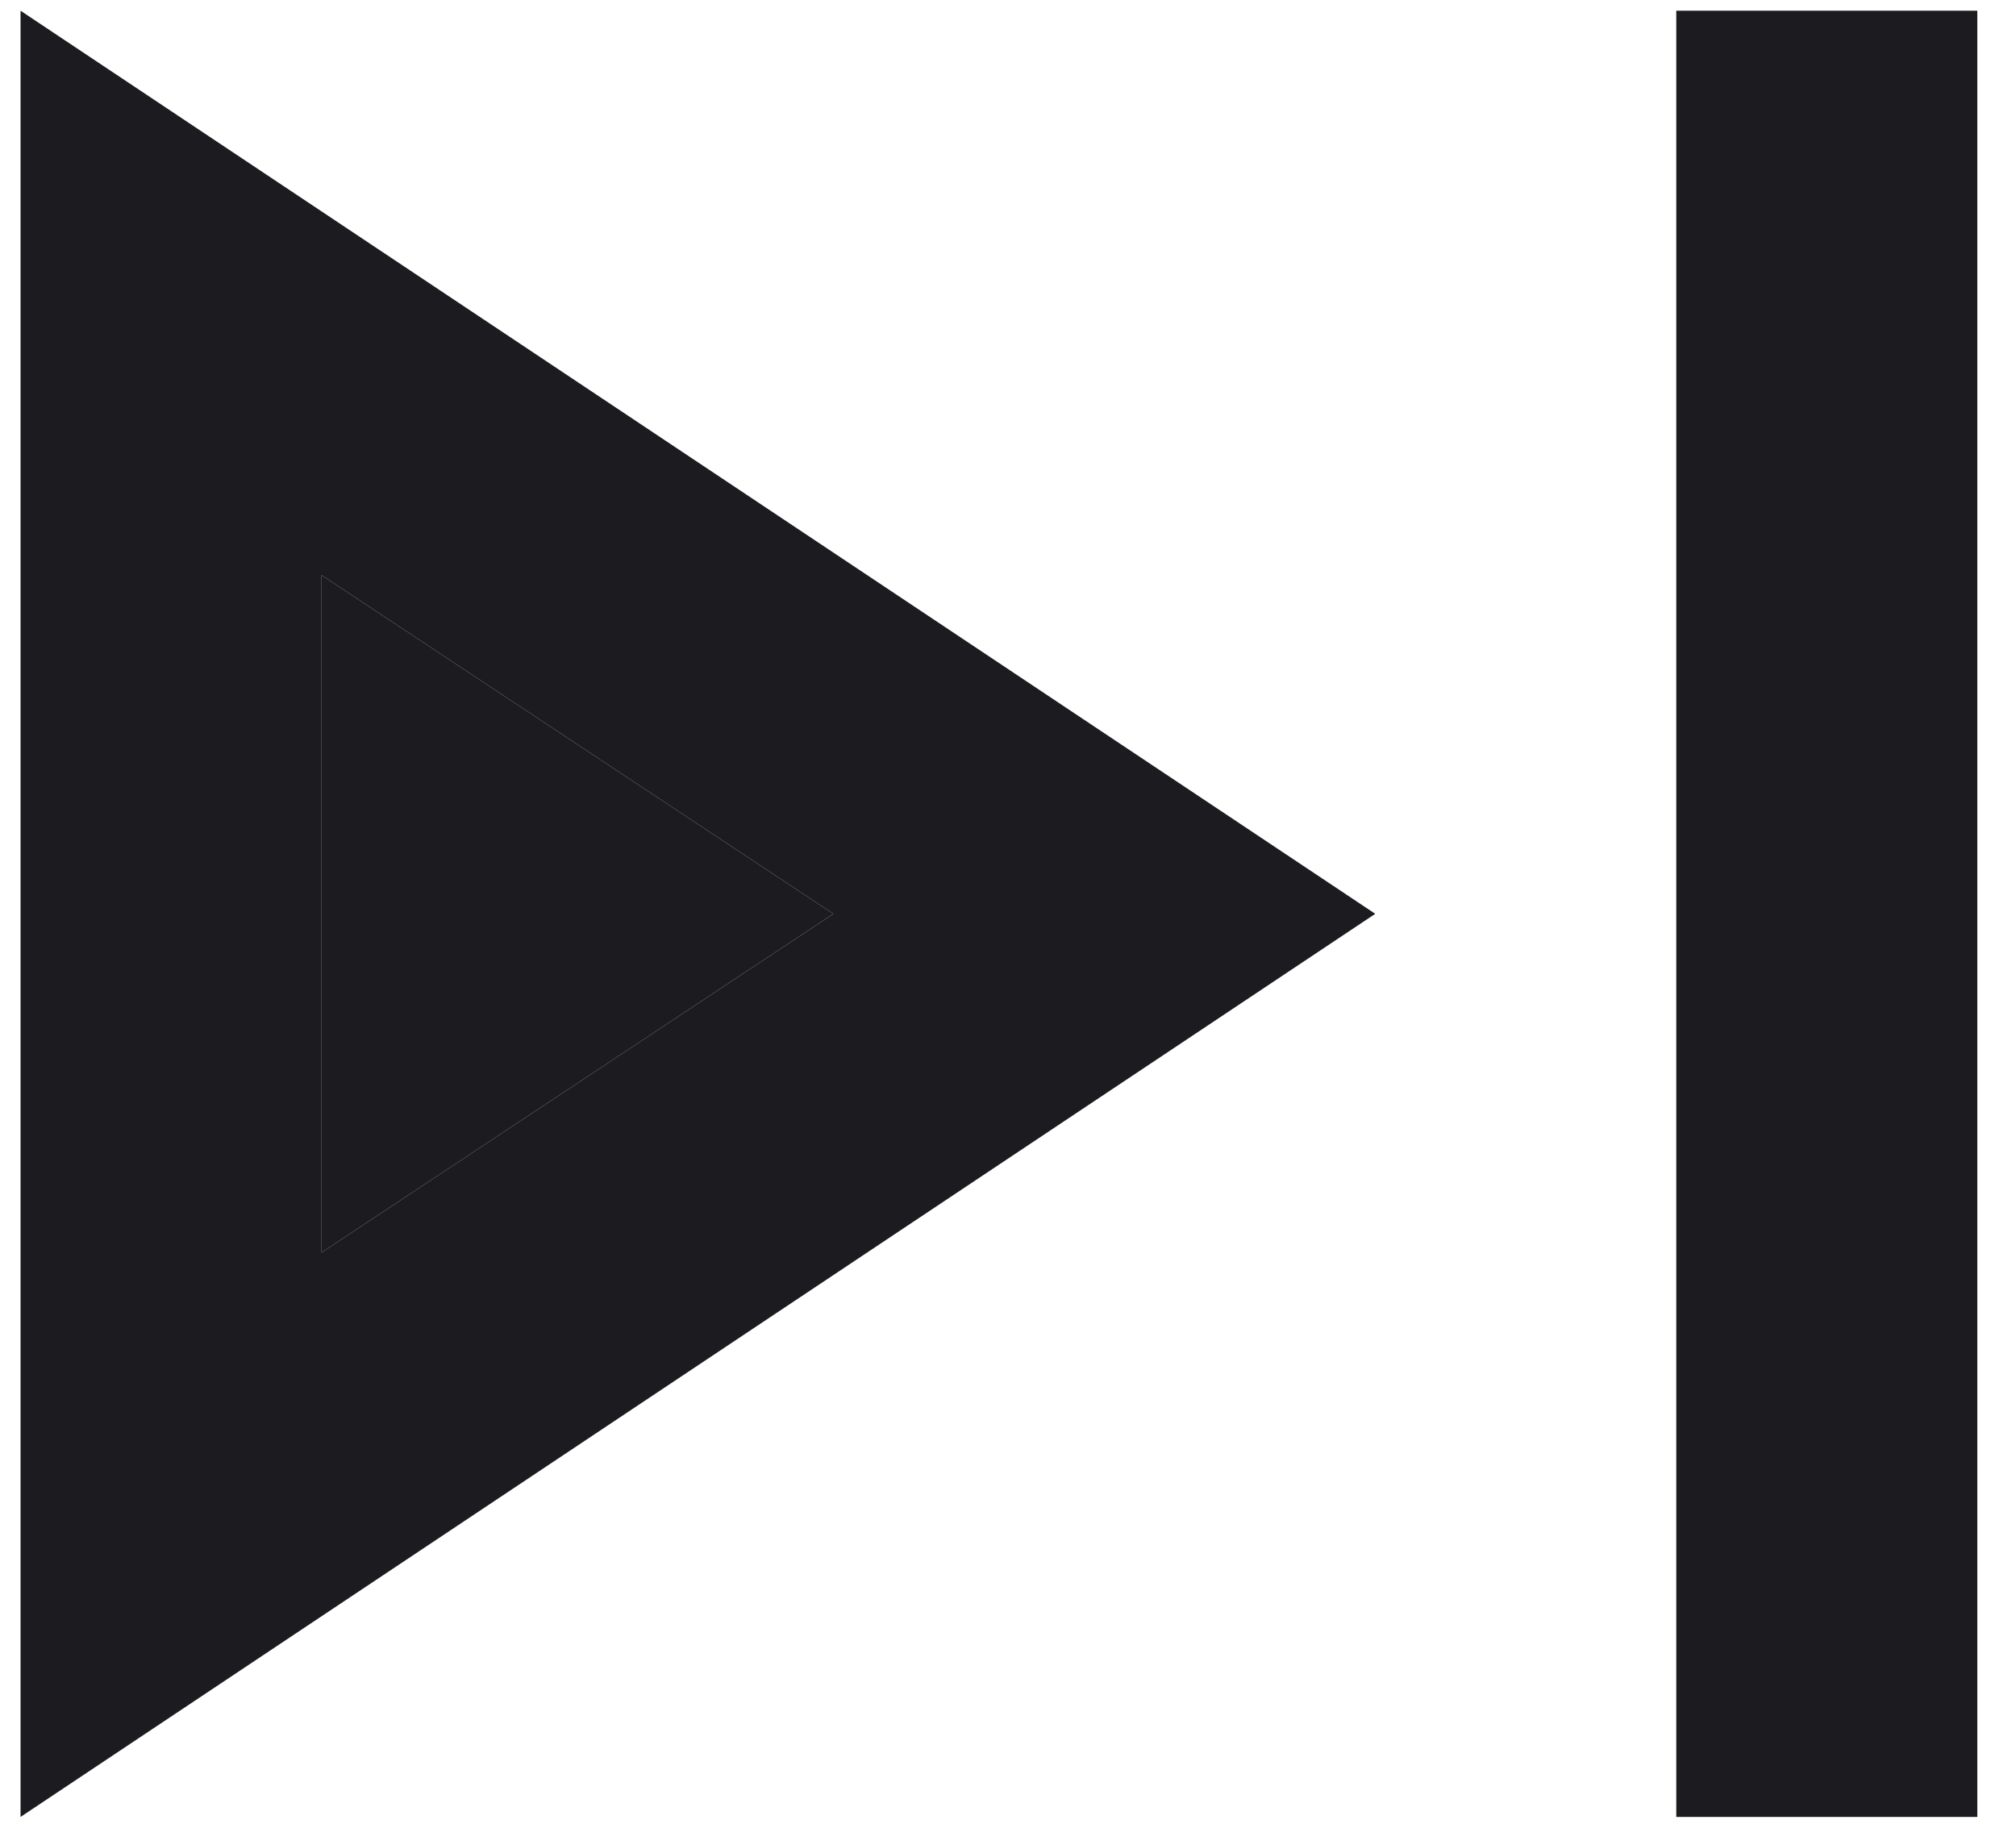
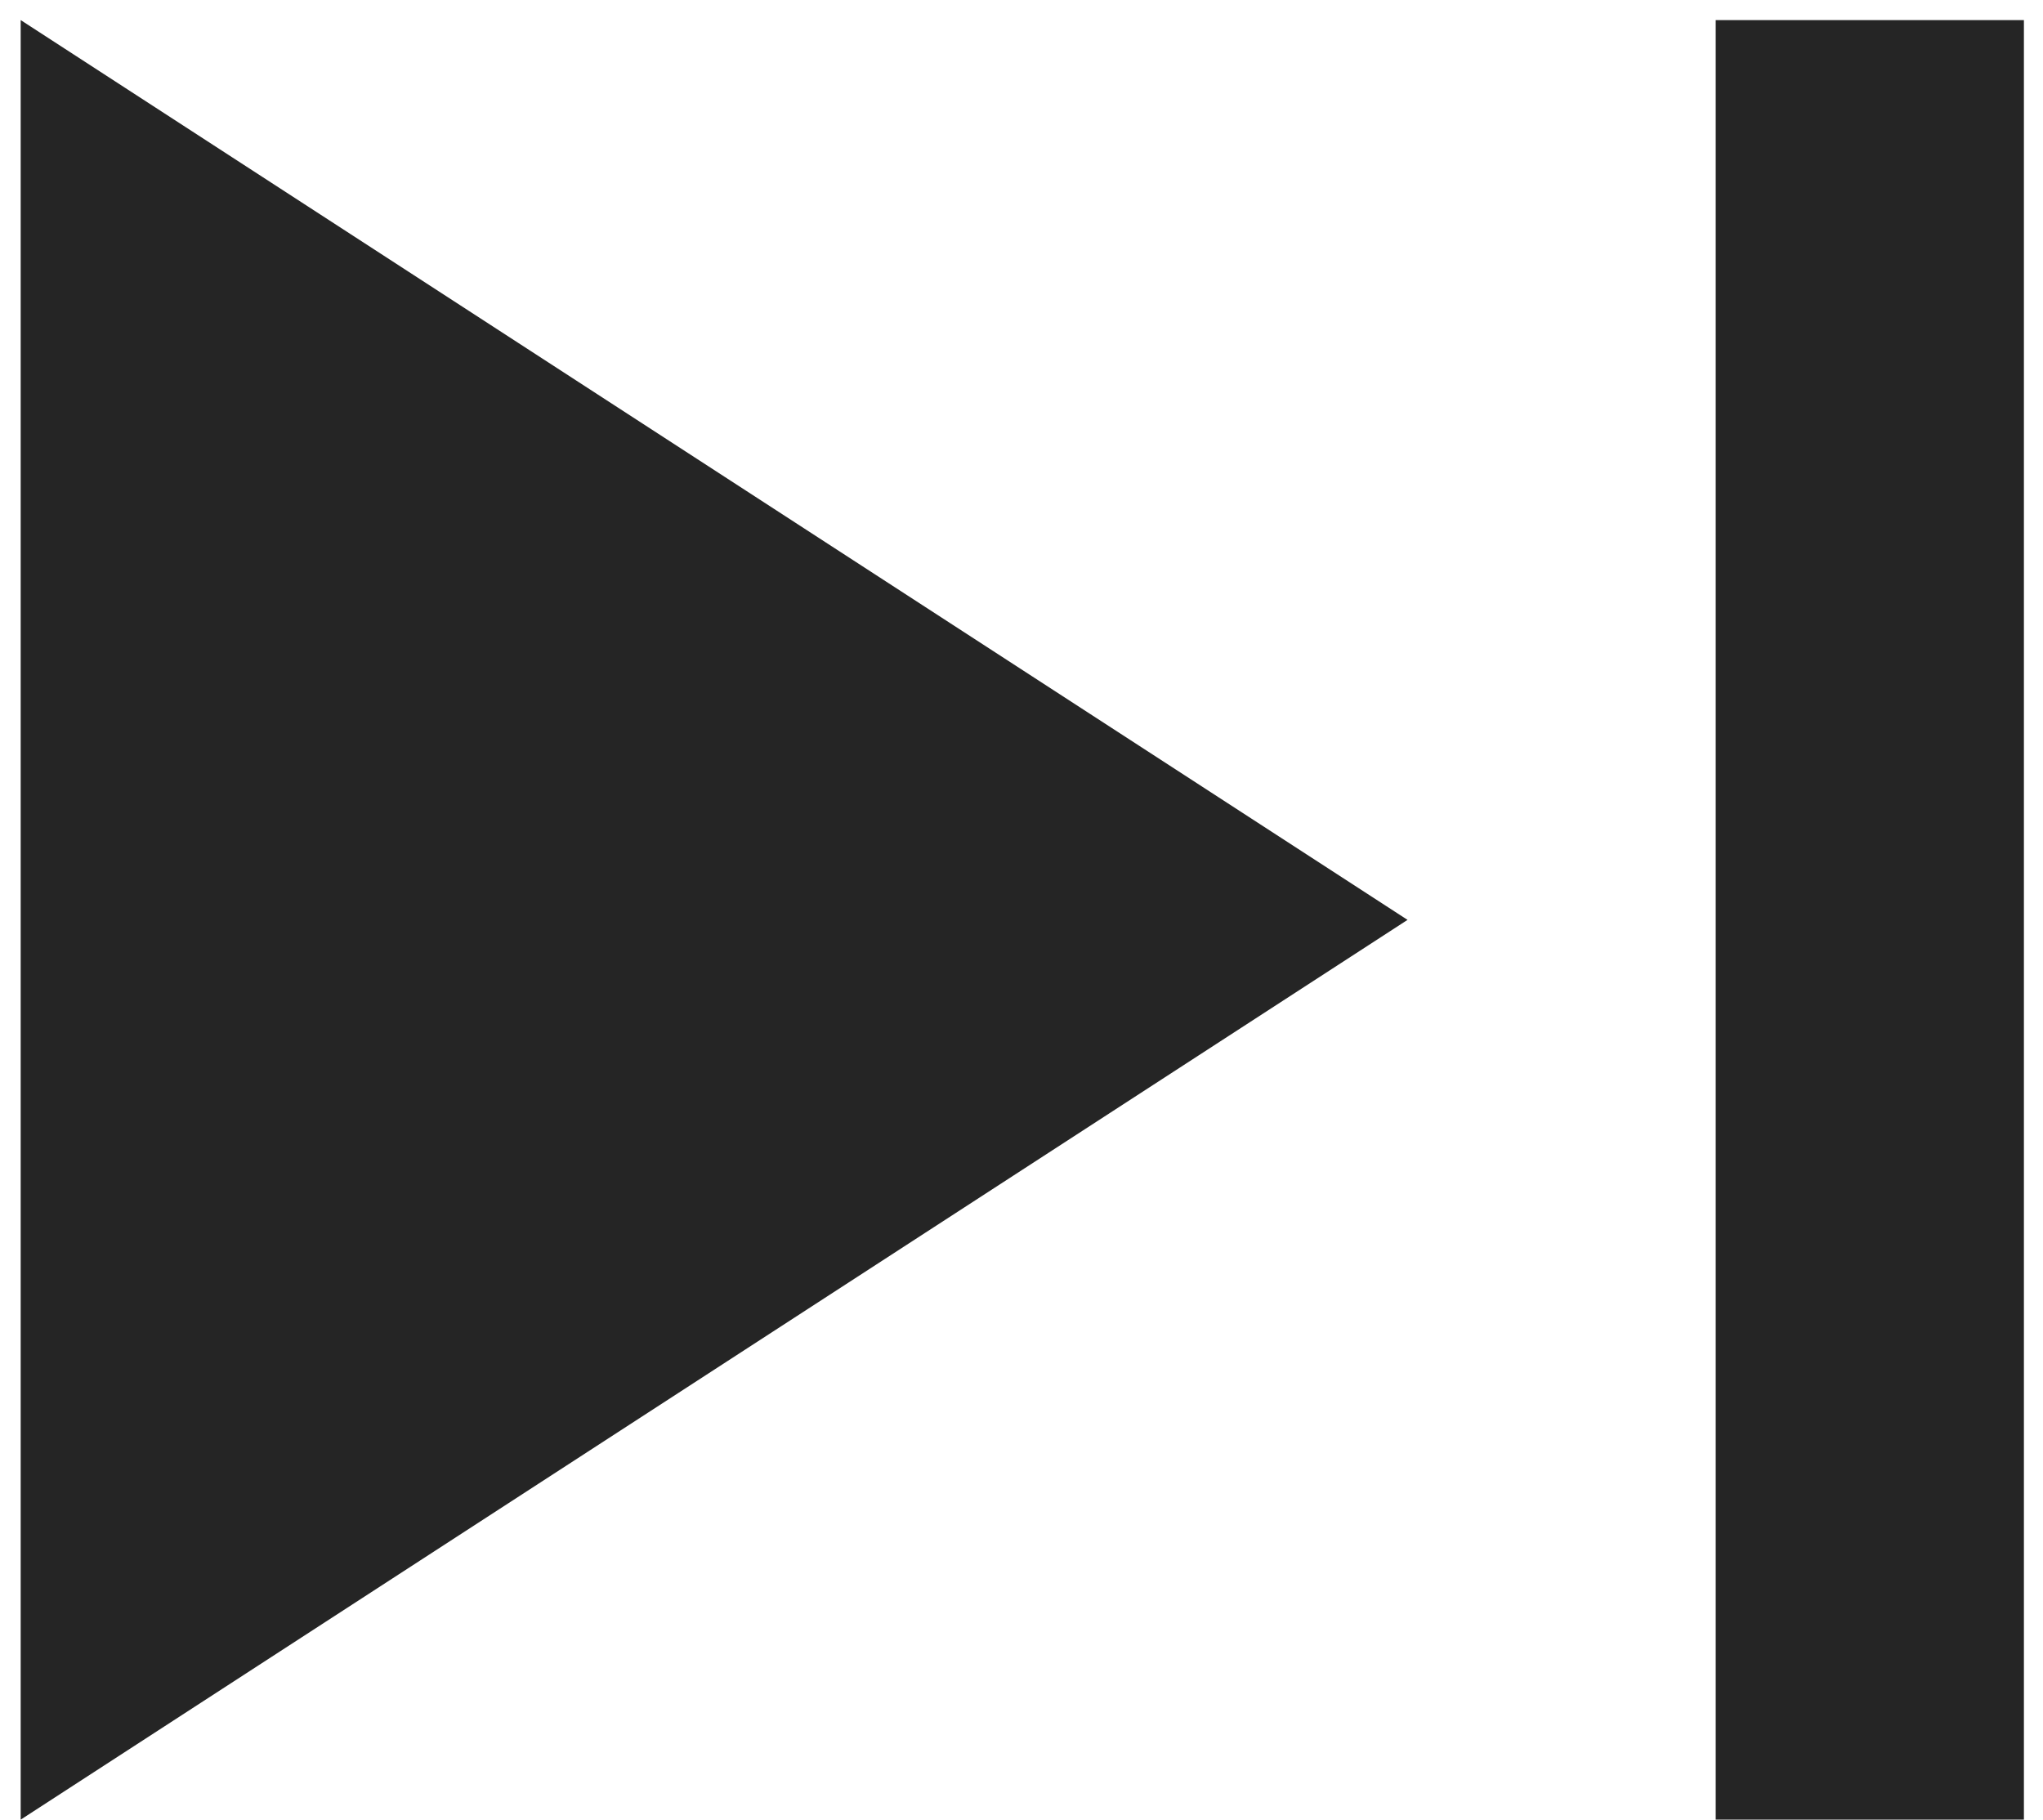
- <svg xmlns="http://www.w3.org/2000/svg" width="47" height="43" viewBox="0 0 47 43" fill="none">
-   <path d="M39.08 42.36V0.25H46.098V42.36H39.08ZM0.479 42.36V0.25L32.062 21.305L0.479 42.36ZM7.497 29.201L19.429 21.305L7.497 13.409V29.201Z" fill="#1C1B1F" />
-   <path d="M7.497 29.201L19.429 21.305L7.497 13.409V29.201Z" fill="#1C1B1F" />
+ <svg xmlns="http://www.w3.org/2000/svg" width="64" height="57" viewBox="0 0 64 57" fill="none">
+   <path d="M53.747 57V0.629H63.402V57H53.747ZM0.648 57V0.629L44.093 28.815L0.648 57Z" fill="#252525" />
</svg>
